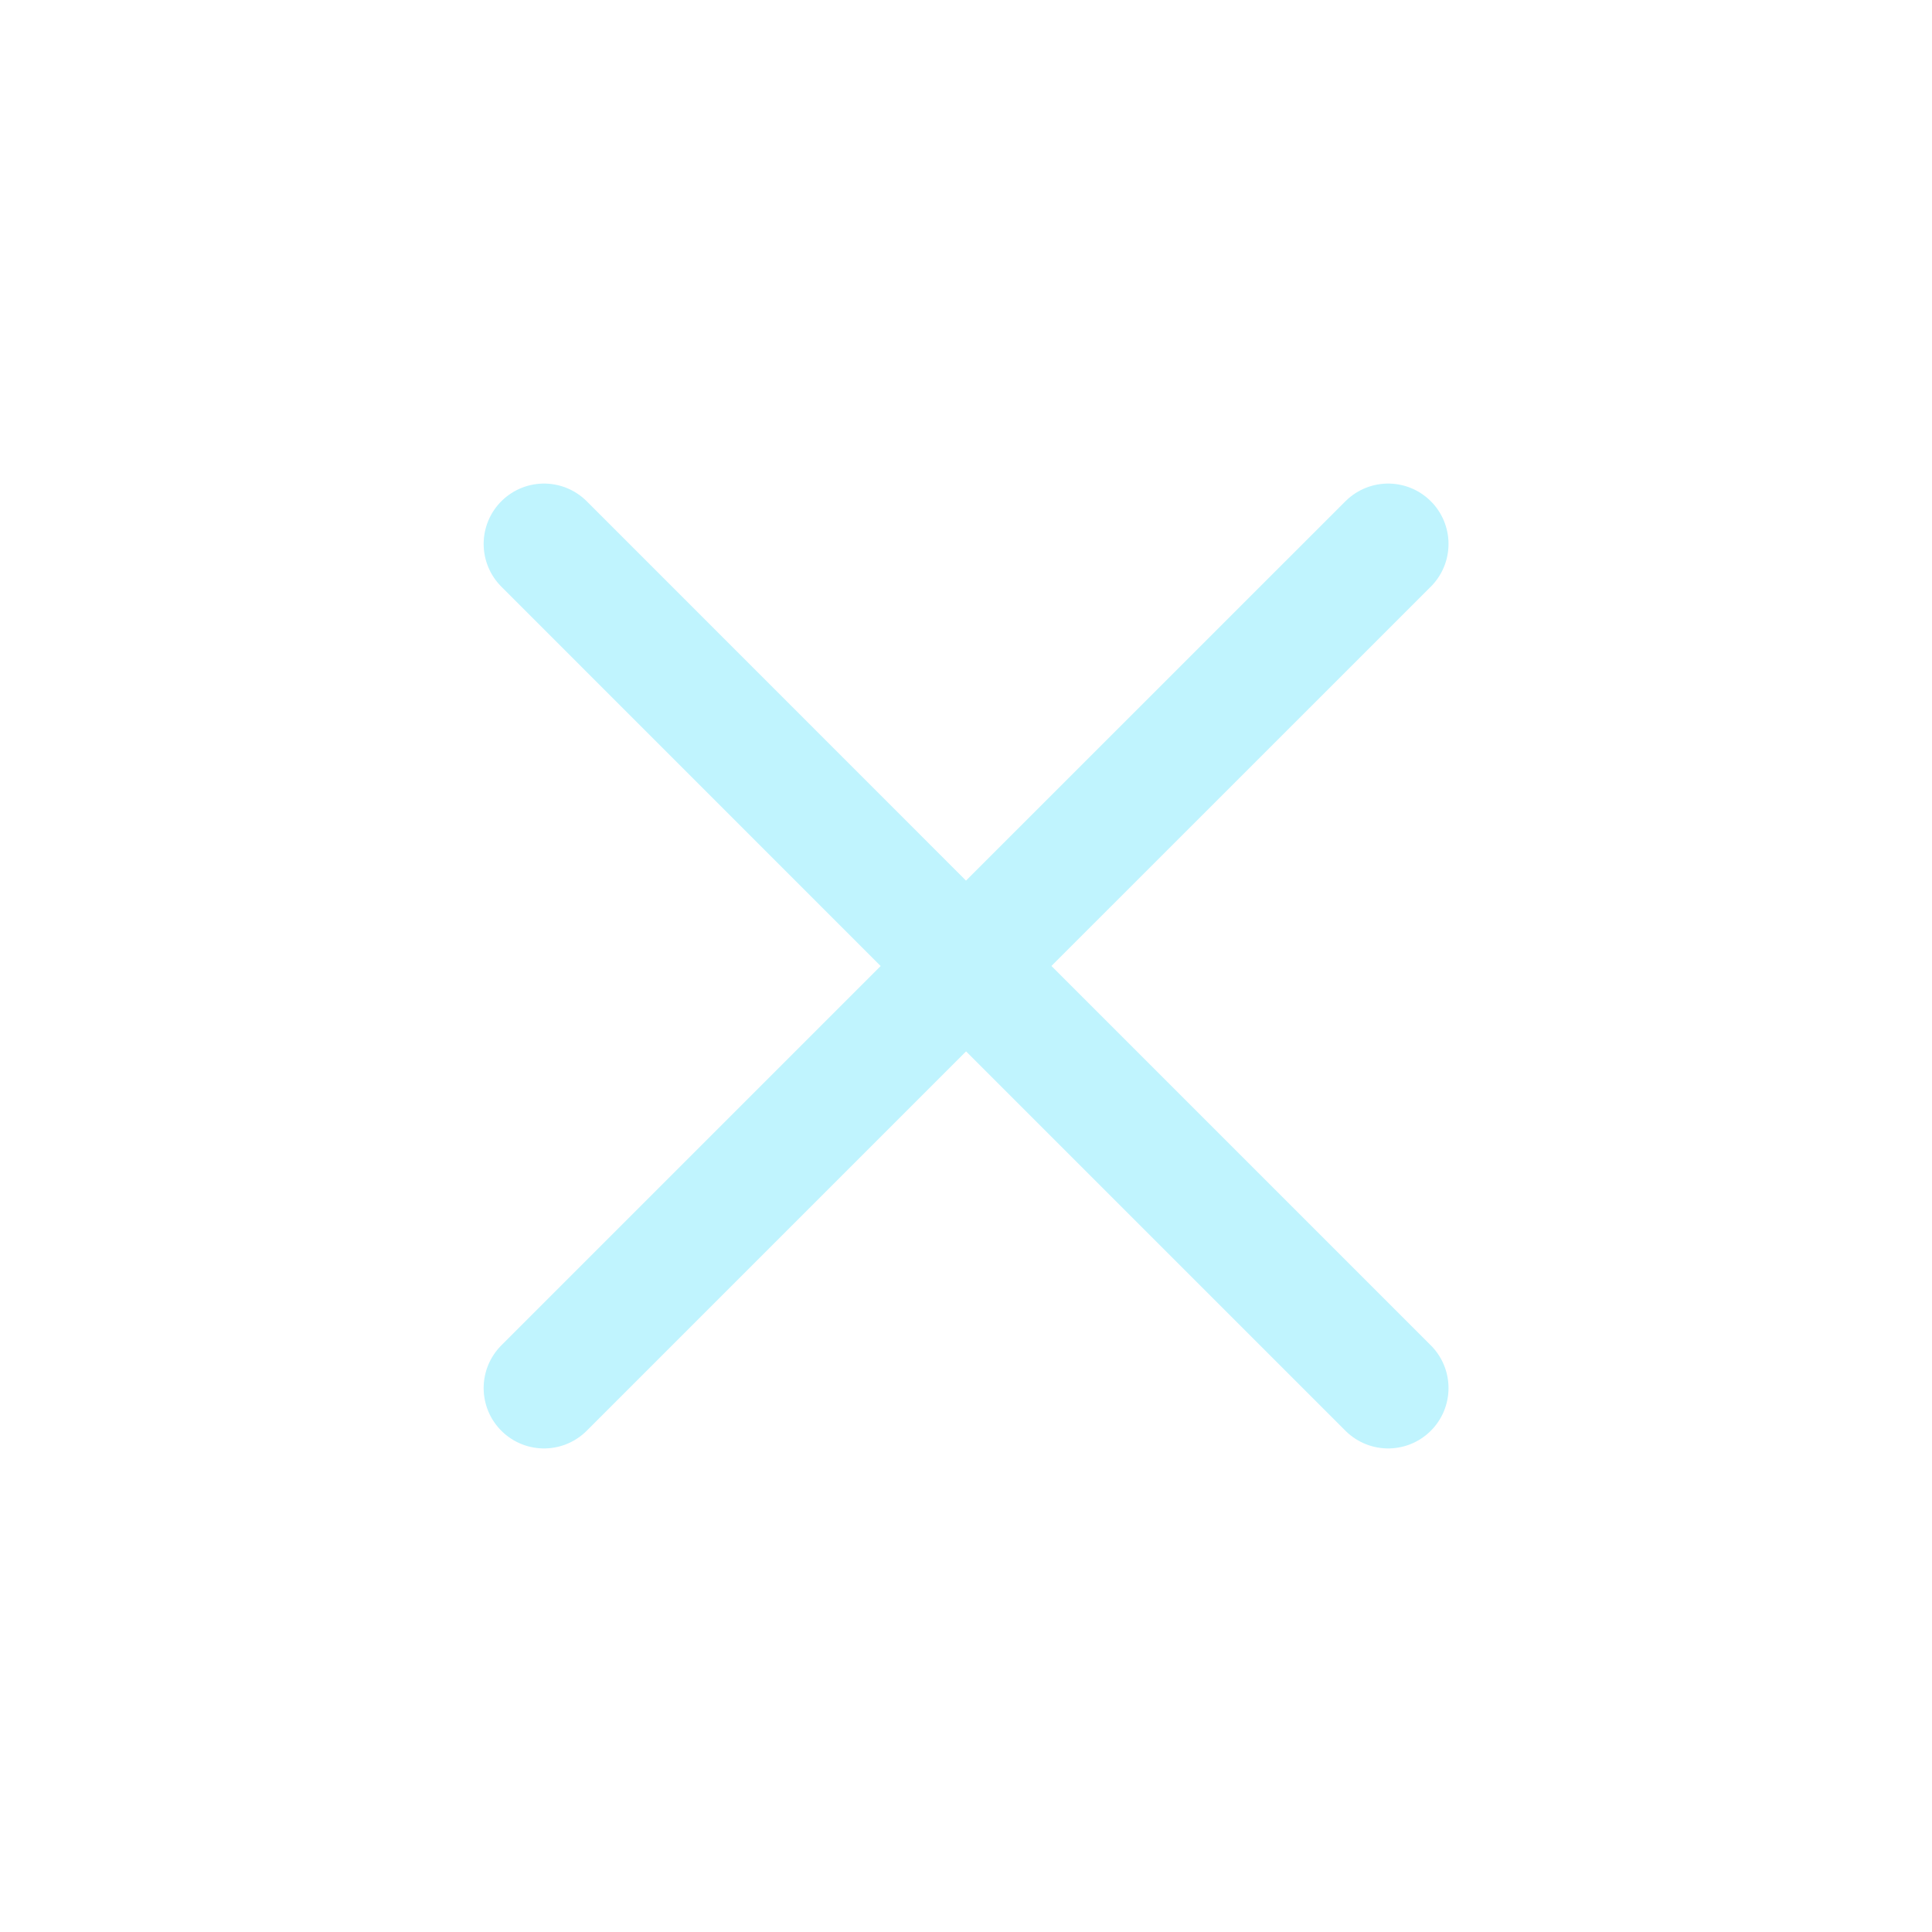
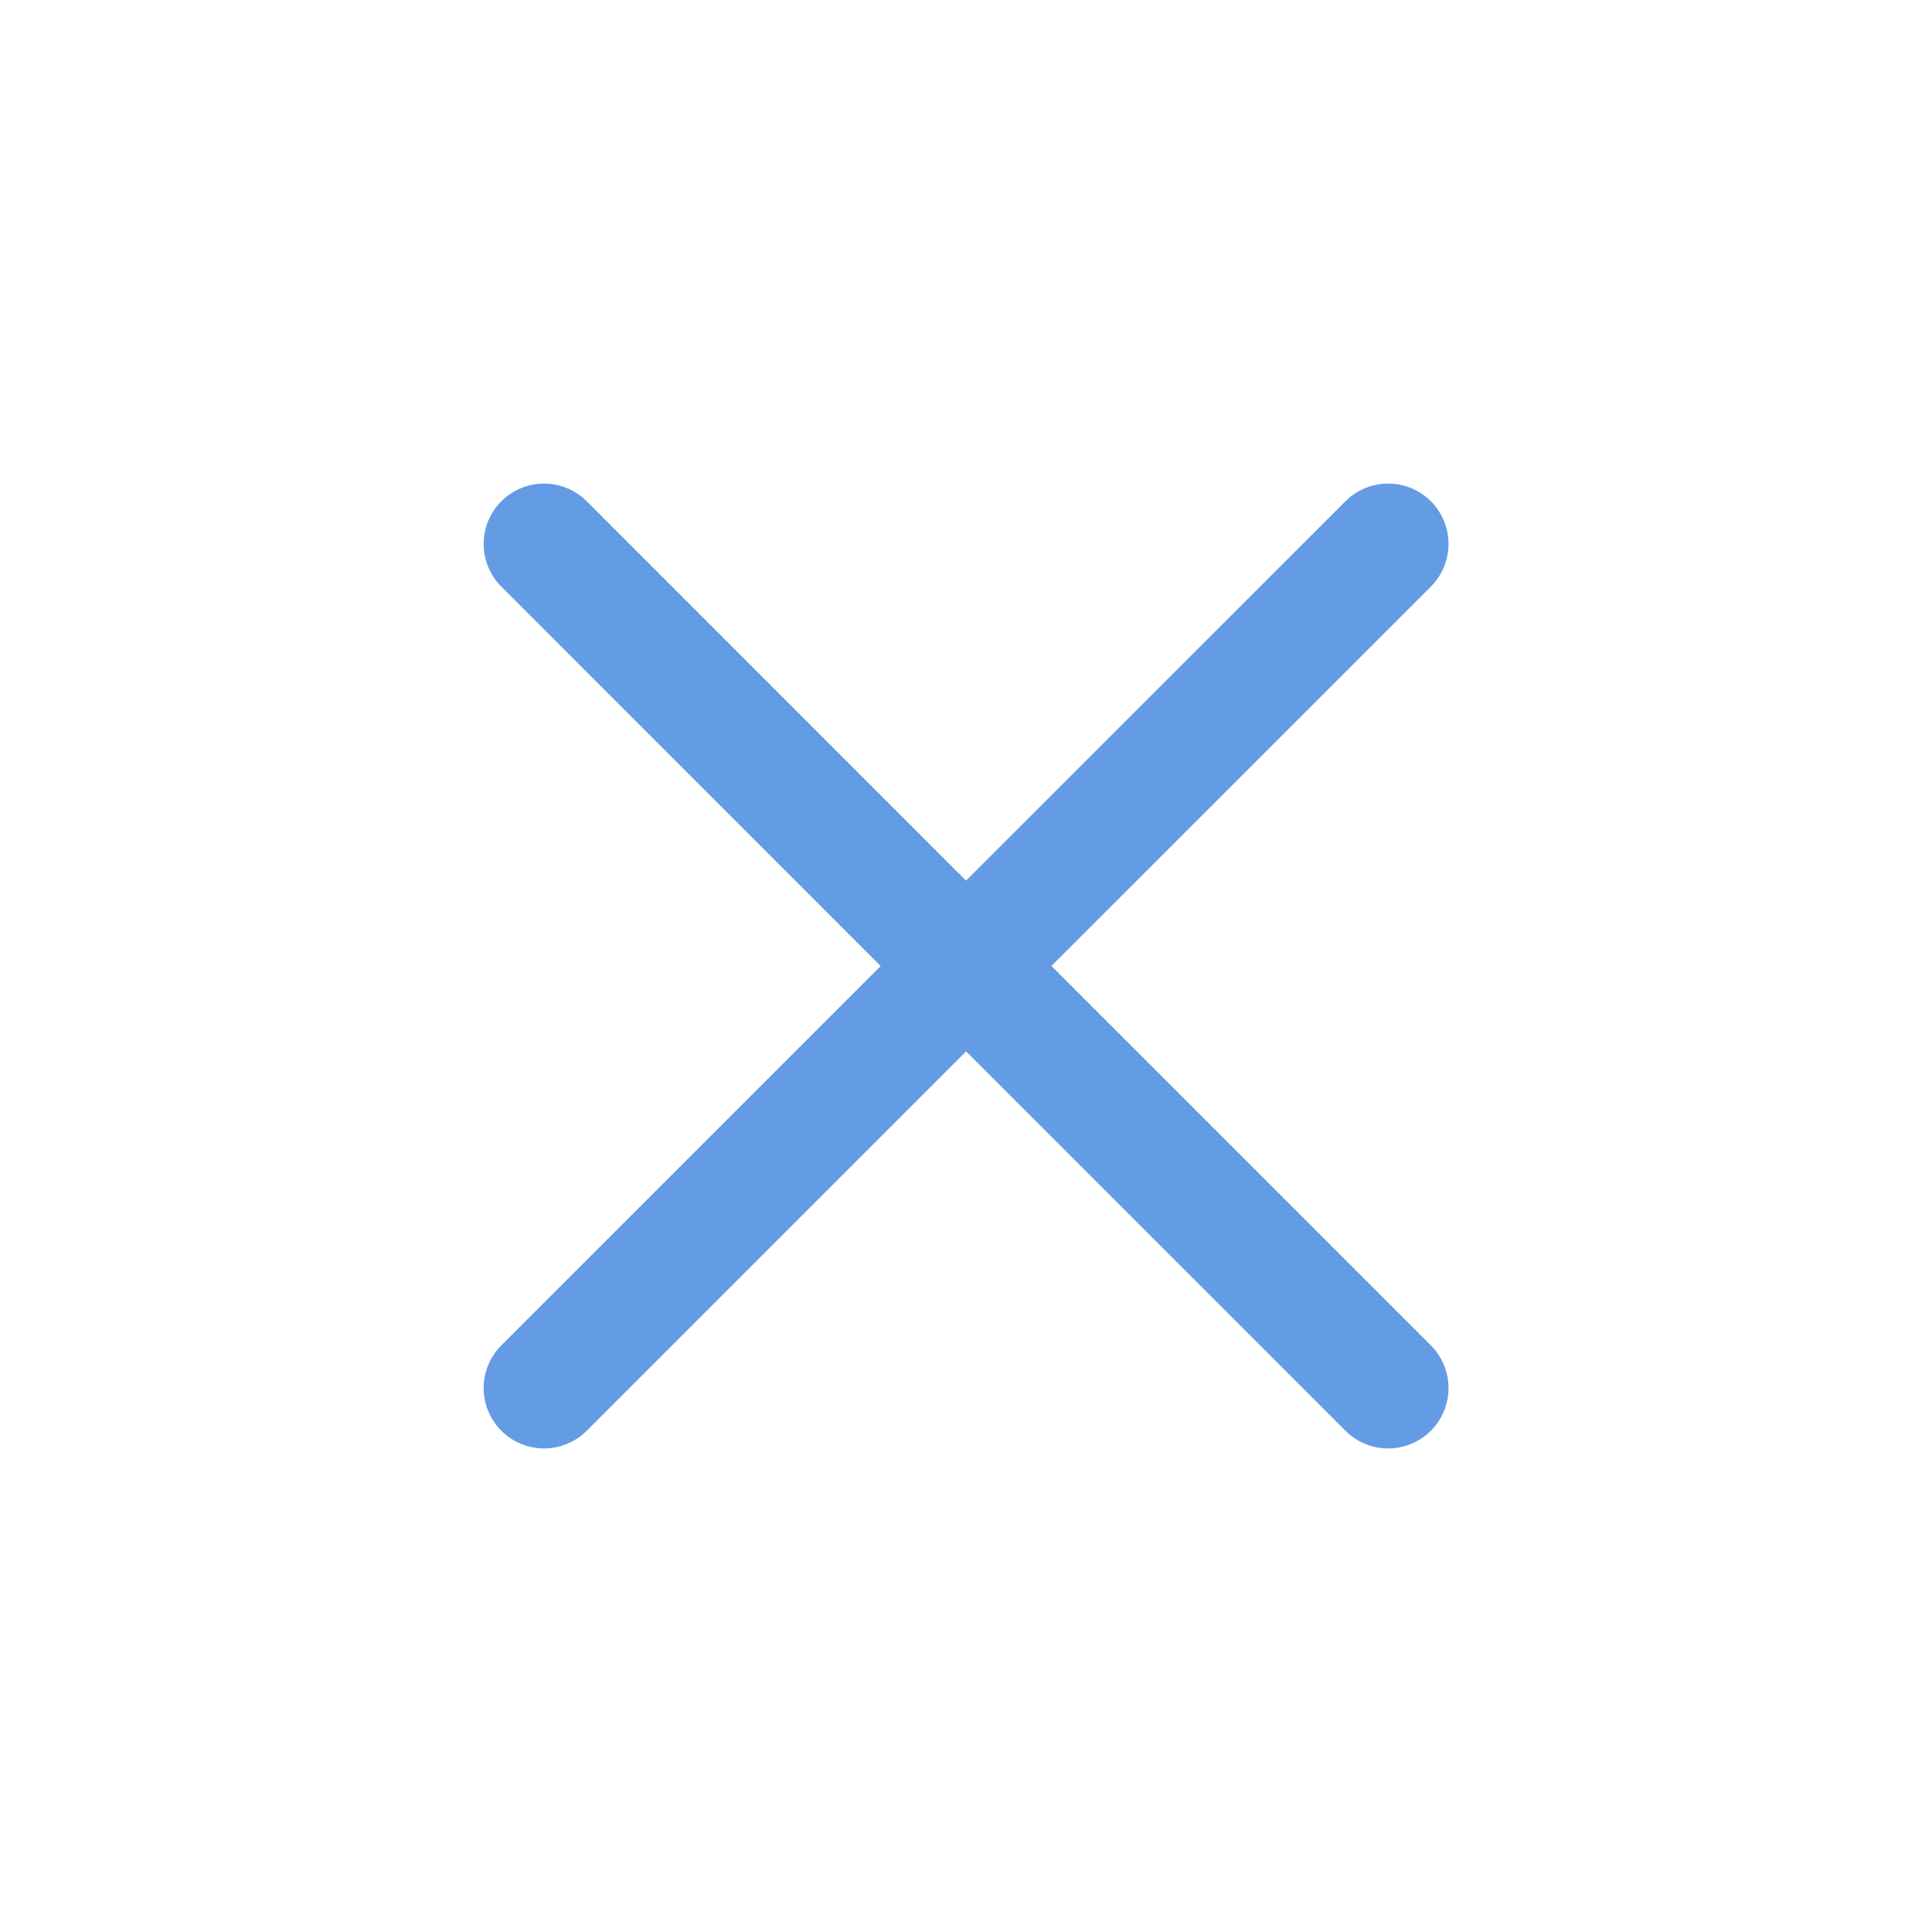
<svg xmlns="http://www.w3.org/2000/svg" width="48" height="48" viewBox="0 0 48 48" fill="none">
-   <path d="M24.002 24L34.488 34.486M13.516 34.486L24.002 24L13.516 34.486ZM34.488 13.514L24 24L34.488 13.514ZM24 24L13.516 13.514L24 24Z" stroke="#C0F4FE" stroke-width="3" stroke-linecap="round" stroke-linejoin="round" />
+   <path d="M24.002 24L34.488 34.486M13.516 34.486L24.002 24L13.516 34.486ZM34.488 13.514L24 24L34.488 13.514ZM24 24L13.516 13.514L24 24Z" stroke="#649be5" stroke-width="3" stroke-linecap="round" stroke-linejoin="round" />
</svg>
